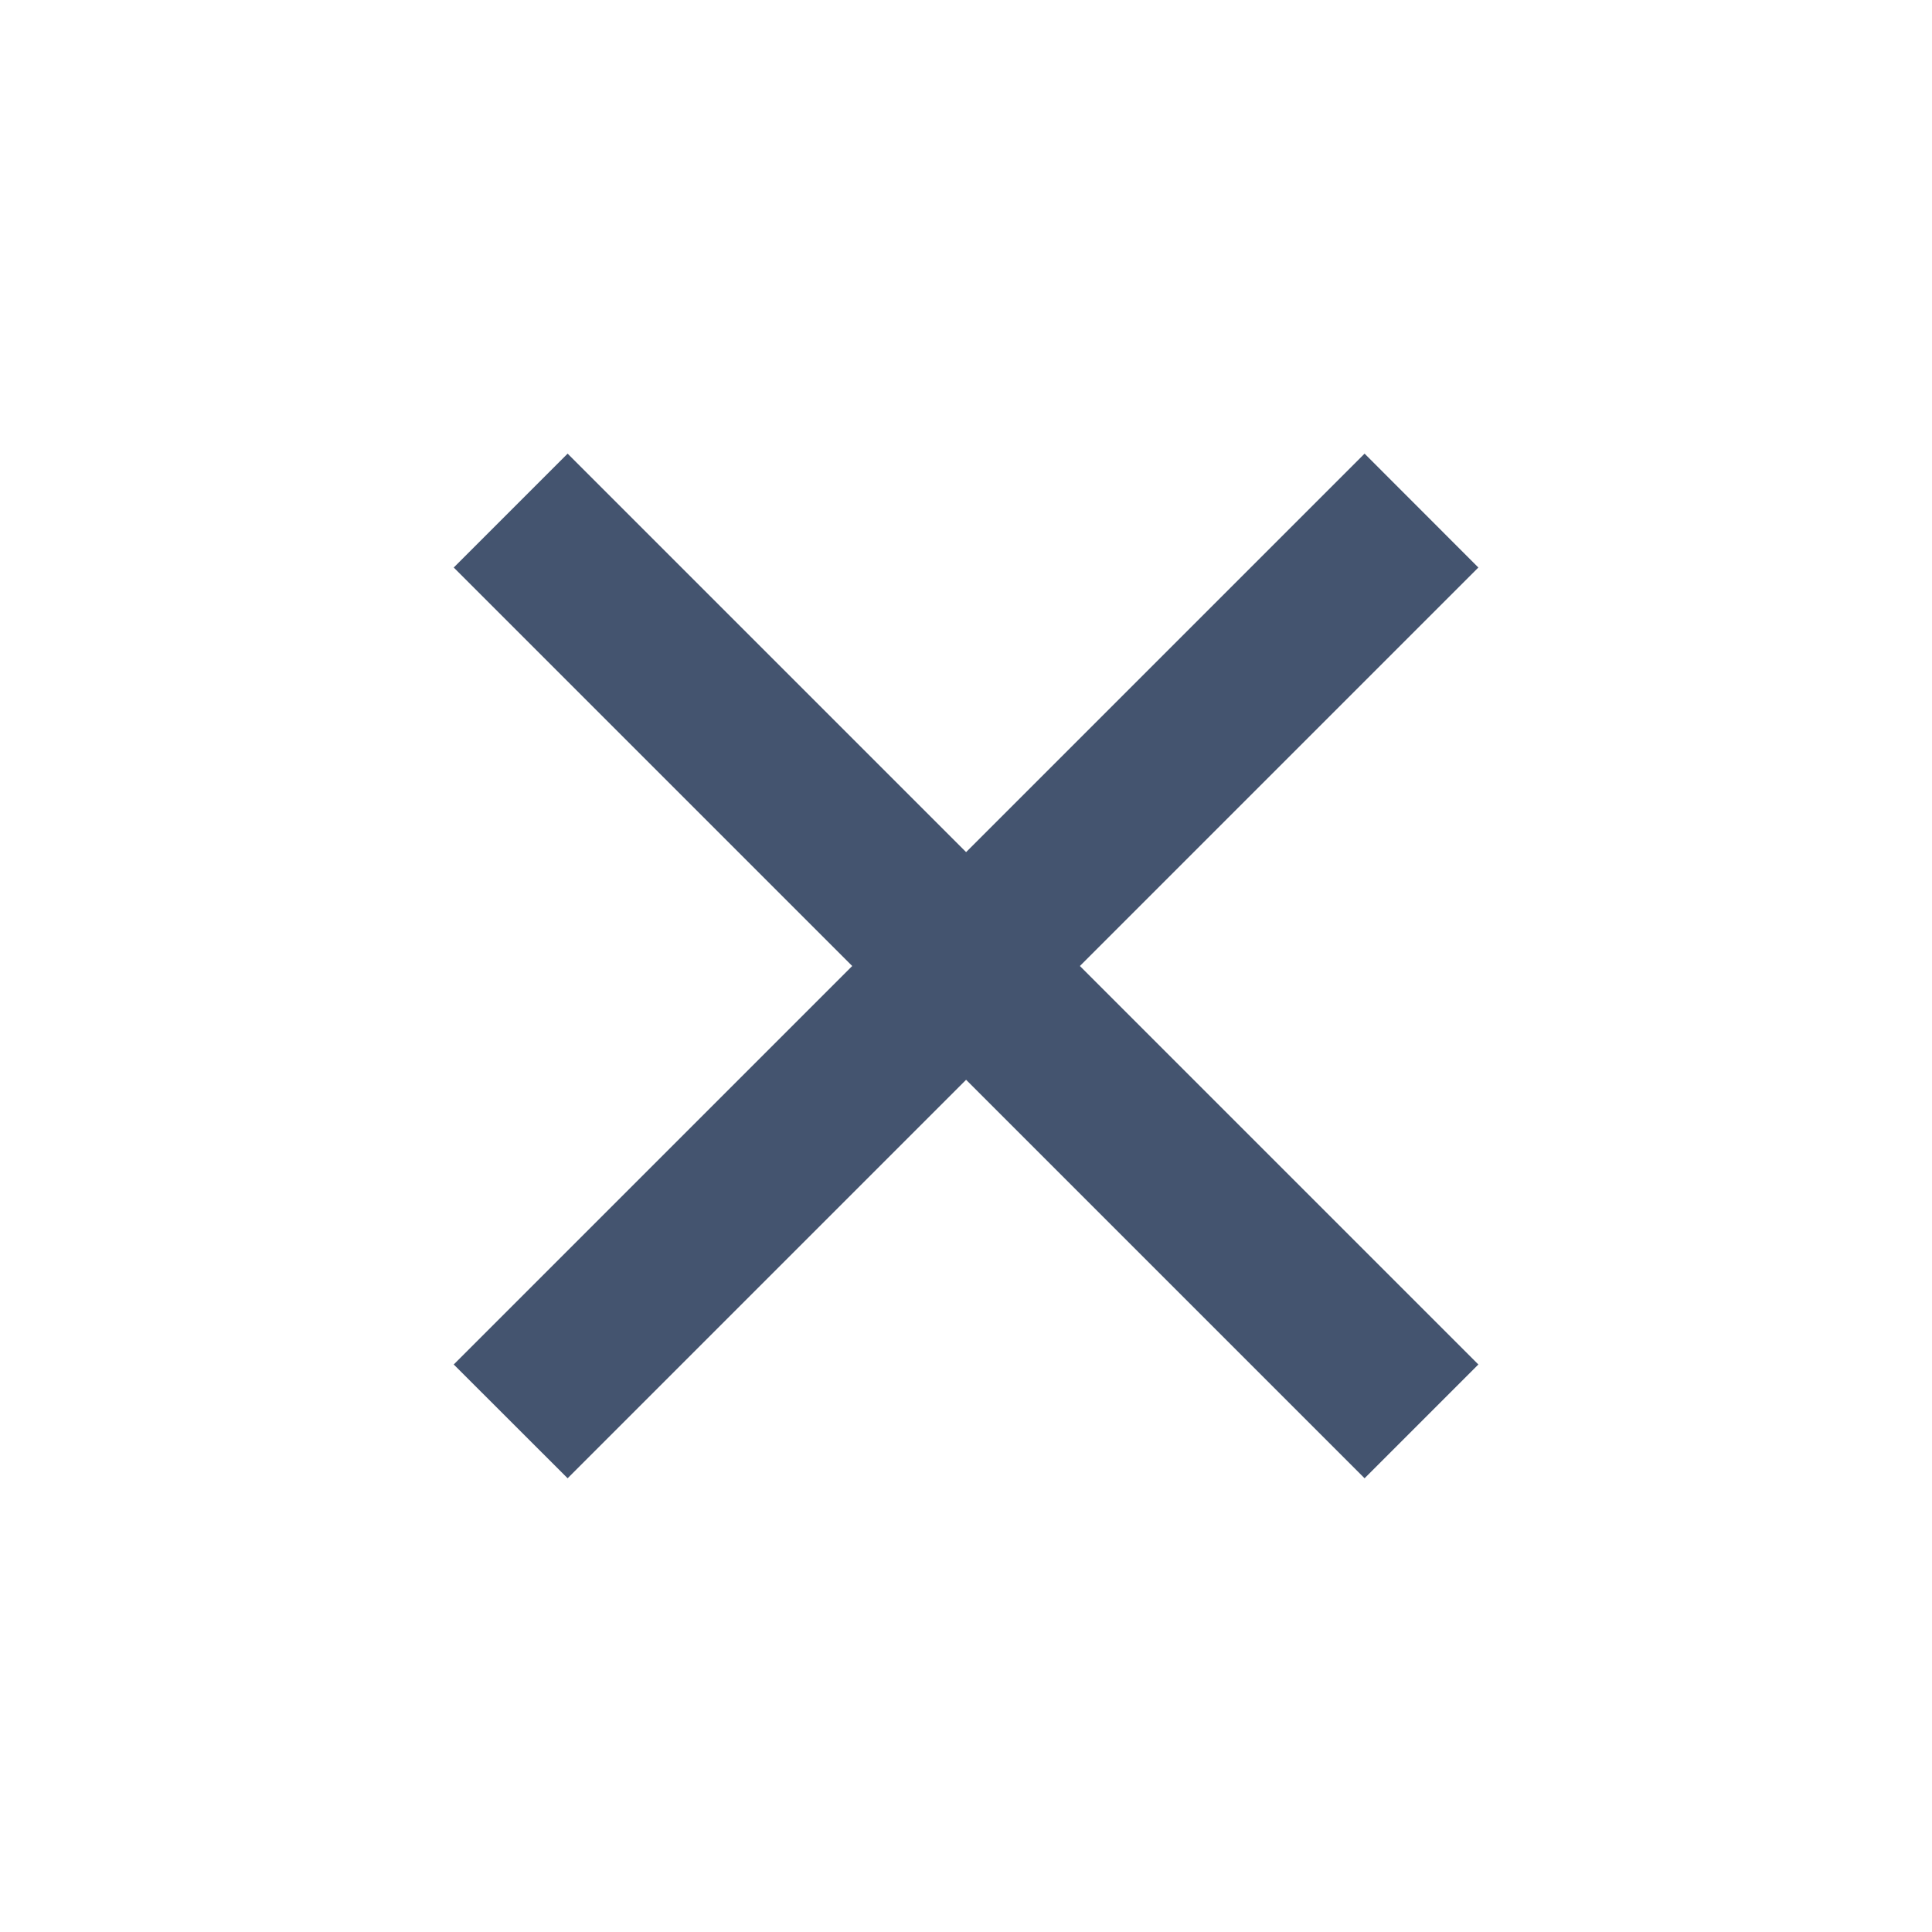
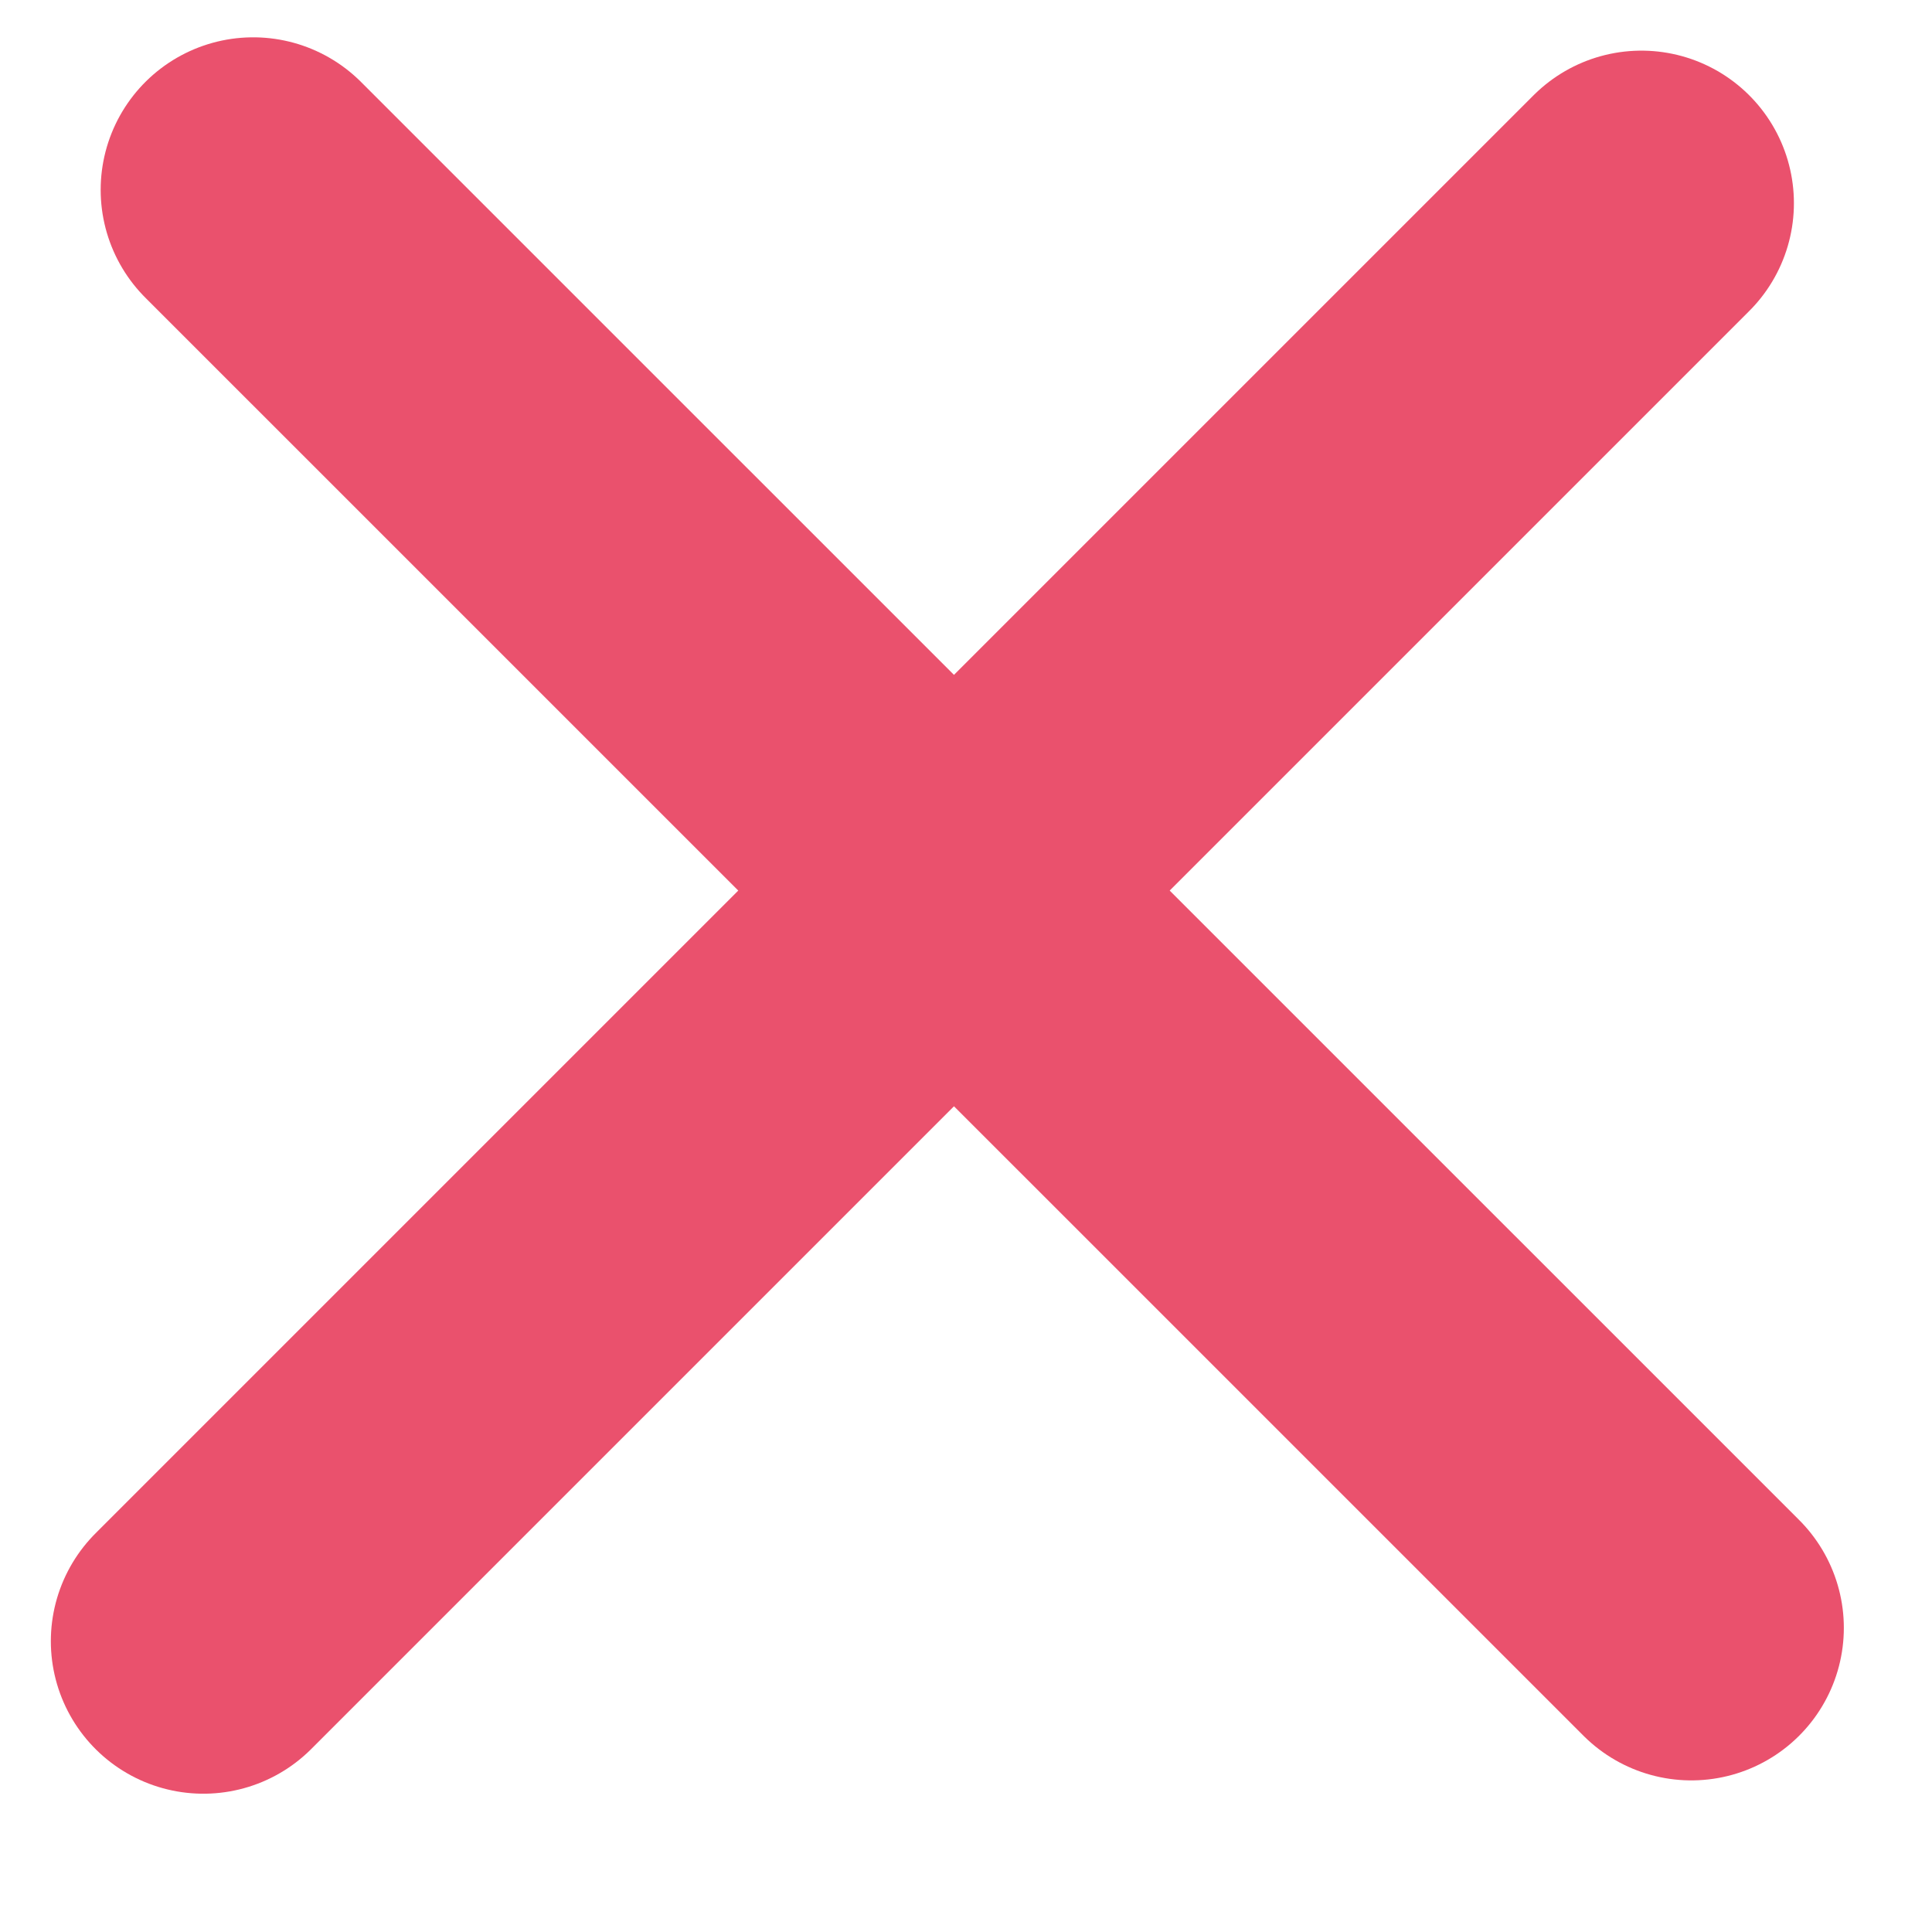
- <svg xmlns="http://www.w3.org/2000/svg" width="20" height="20" viewBox="0 0 20 20" fill="none">
-   <path d="M10.001 8.821L14.126 4.696L15.304 5.875L11.179 10L15.304 14.125L14.126 15.303L10.001 11.178L5.876 15.303L4.697 14.125L8.822 10L4.697 5.875L5.876 4.696L10.001 8.821Z" fill="#44546F" />
+ <svg xmlns="http://www.w3.org/2000/svg" width="19" height="19" viewBox="0 0 19 19" fill="none">
+   <line x1="2" y1="16.14" x2="16.142" y2="1.998" stroke="#EA516D" stroke-width="3" stroke-linecap="round" stroke-linejoin="round" />
+   <line x1="2.49" y1="1.867" x2="16.633" y2="16.009" stroke="#EA516D" stroke-width="3" stroke-linecap="round" stroke-linejoin="round" />
</svg>
